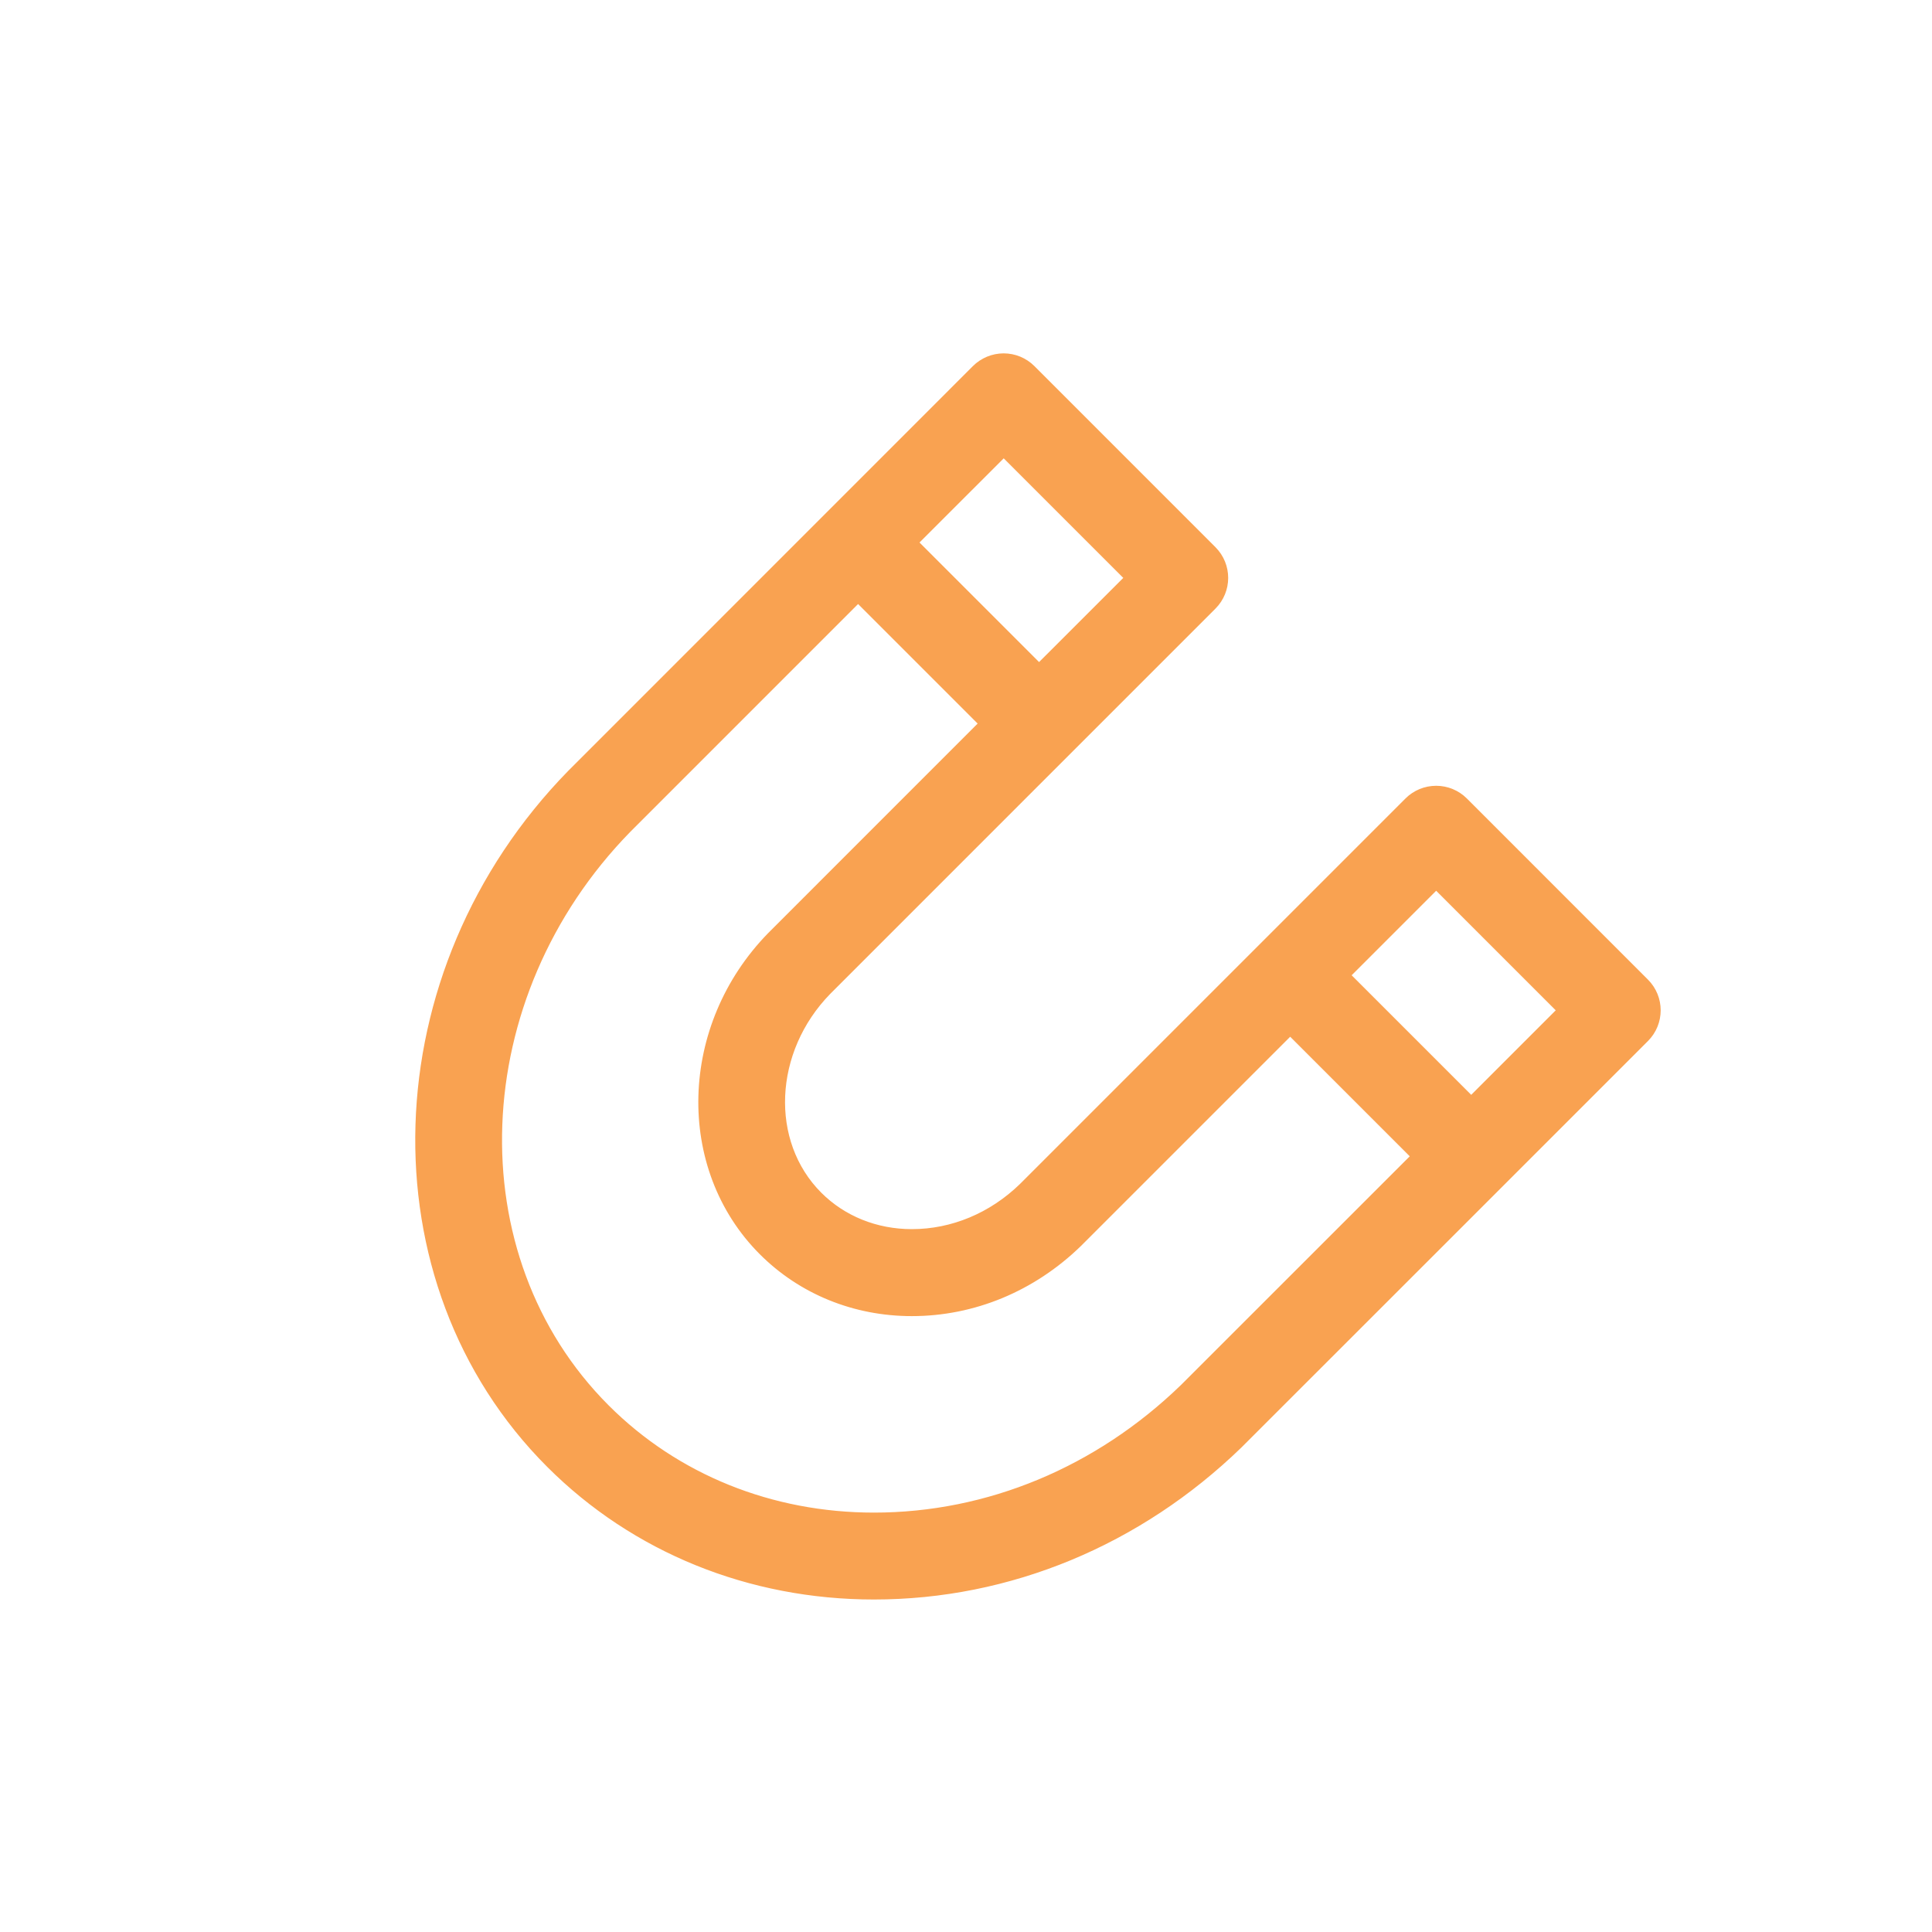
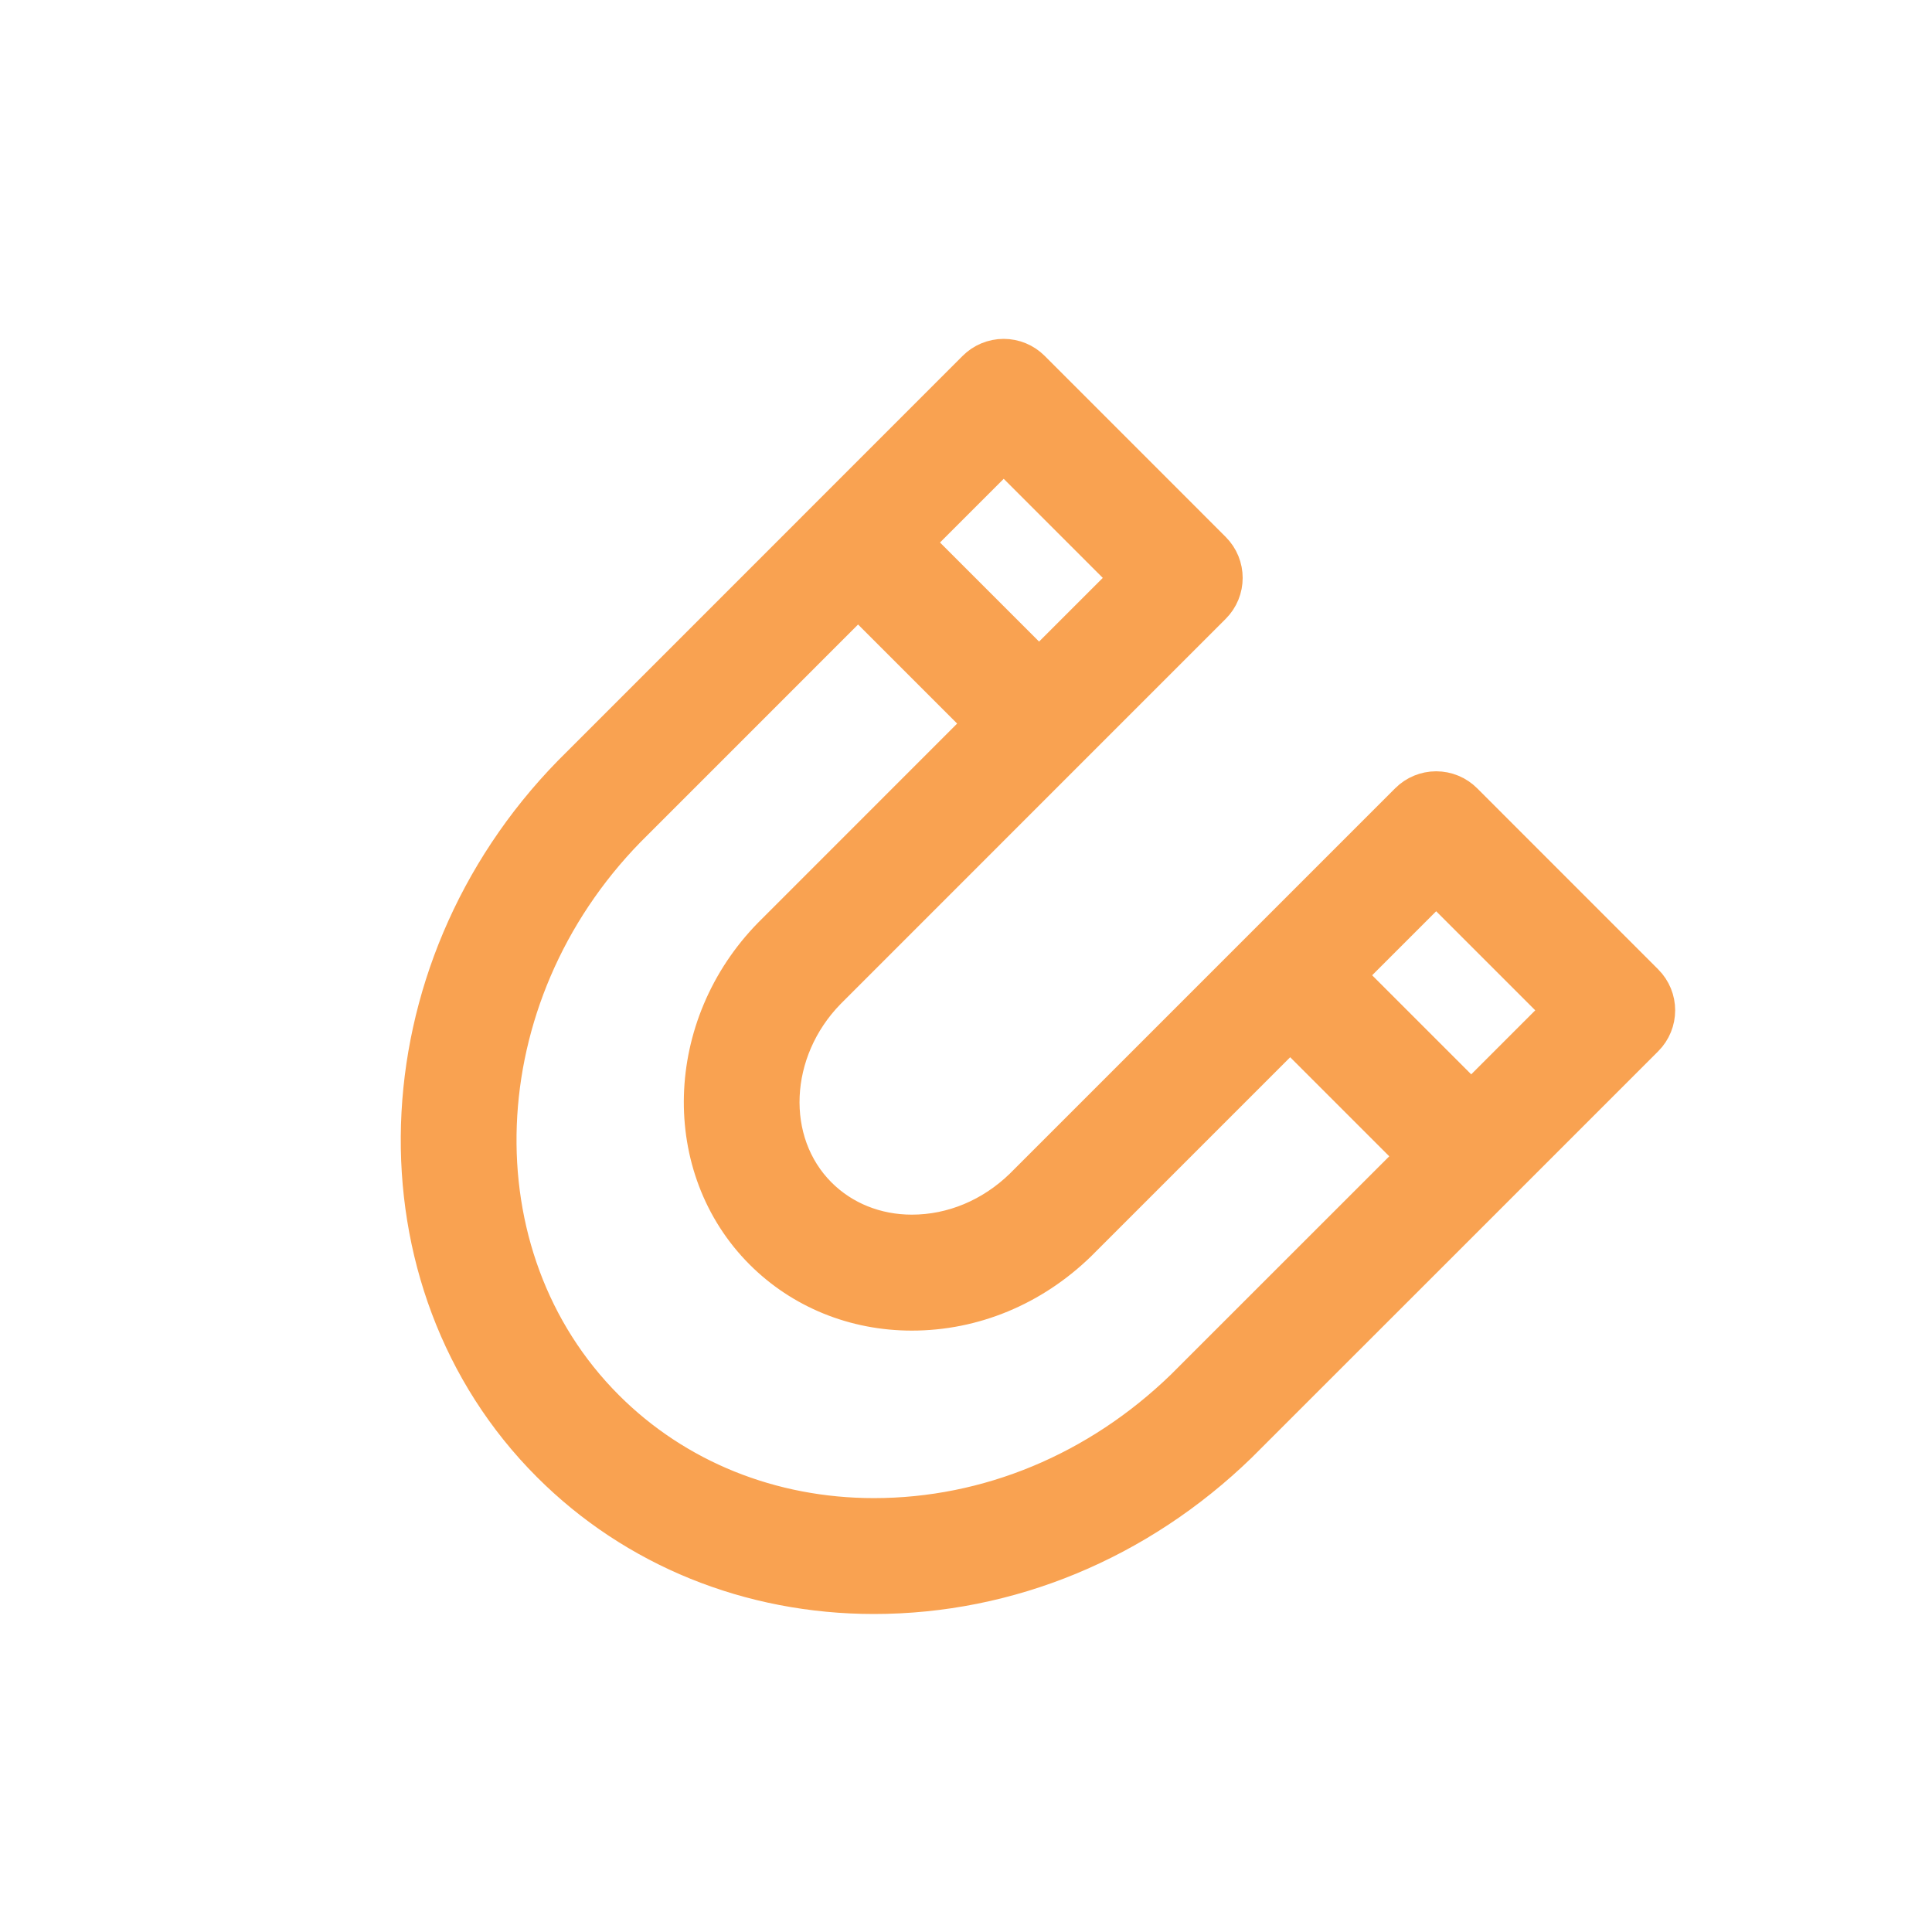
<svg xmlns="http://www.w3.org/2000/svg" version="1.1" id="Layer_1" x="0px" y="0px" viewBox="0 0 50 50" enable-background="new 0 0 50 50" xml:space="preserve">
-   <path class="path" stroke="#f9a251" fill="#f9a251" stroke-width="0.25" d="M42.56,26.854c0.391-0.391,0.391-1.023,0-1.414l-4.685-4.686c-0.188-0.188-0.442-0.293-0.707-0.293s-0.52,0.105-0.707,0.293  l-9.979,9.979c-0.799,0.775-1.823,1.202-2.883,1.202c-0.937,0-1.801-0.348-2.432-0.979c-1.387-1.387-1.281-3.776,0.231-5.323  c0.076-0.076,3.404-3.405,6.2-6.201c0,0,0,0,0,0s0,0,0,0c1.902-1.902,3.56-3.56,3.769-3.769c0.391-0.391,0.391-1.023,0-1.414  l-4.685-4.686c-0.188-0.188-0.442-0.293-0.708-0.293c0,0,0,0-0.001,0c-0.266,0.001-0.521,0.107-0.708,0.295  c-0.042,0.043-1.747,1.748-3.767,3.768l0,0l0,0c-0.038,0.038-0.075,0.075-0.113,0.113c-2.974,2.974-6.57,6.57-6.589,6.59  C9.785,25.162,9.54,33.164,14.25,37.874c2.19,2.19,5.162,3.396,8.368,3.396c3.484,0,6.833-1.387,9.425-3.901  C32.104,37.311,42.455,26.959,42.56,26.854z M25.976,11.685l3.271,3.271c-0.873,0.873-1.639,1.639-2.356,2.355l-3.271-3.271  C24.577,13.084,25.419,12.242,25.976,11.685z M30.654,35.93c-2.221,2.154-5.075,3.341-8.036,3.341c-2.672,0-5.142-0.998-6.954-2.811  c-3.938-3.938-3.686-10.679,0.56-15.021c0.072-0.072,3.176-3.176,5.983-5.984l3.271,3.271c-5.475,5.475-5.504,5.505-5.505,5.506  c-2.279,2.33-2.377,5.981-0.22,8.14c1.009,1.009,2.375,1.564,3.846,1.564c1.582,0,3.101-0.627,4.286-1.777l5.505-5.505l3.271,3.271  C33.85,32.735,30.743,35.842,30.654,35.93z M38.075,28.511l-3.271-3.271l2.364-2.364l3.271,3.271  C39.881,26.705,39.035,27.55,38.075,28.511z" />
+   <path class="path" stroke="#f9a251" fill="#f9a251" d="M42.56,26.854c0.391-0.391,0.391-1.023,0-1.414l-4.685-4.686c-0.188-0.188-0.442-0.293-0.707-0.293s-0.52,0.105-0.707,0.293  l-9.979,9.979c-0.799,0.775-1.823,1.202-2.883,1.202c-0.937,0-1.801-0.348-2.432-0.979c-1.387-1.387-1.281-3.776,0.231-5.323  c0.076-0.076,3.404-3.405,6.2-6.201c0,0,0,0,0,0s0,0,0,0c1.902-1.902,3.56-3.56,3.769-3.769c0.391-0.391,0.391-1.023,0-1.414  l-4.685-4.686c-0.188-0.188-0.442-0.293-0.708-0.293c0,0,0,0-0.001,0c-0.266,0.001-0.521,0.107-0.708,0.295  c-0.042,0.043-1.747,1.748-3.767,3.768l0,0l0,0c-0.038,0.038-0.075,0.075-0.113,0.113c-2.974,2.974-6.57,6.57-6.589,6.59  C9.785,25.162,9.54,33.164,14.25,37.874c2.19,2.19,5.162,3.396,8.368,3.396c3.484,0,6.833-1.387,9.425-3.901  C32.104,37.311,42.455,26.959,42.56,26.854z M25.976,11.685l3.271,3.271c-0.873,0.873-1.639,1.639-2.356,2.355l-3.271-3.271  C24.577,13.084,25.419,12.242,25.976,11.685z M30.654,35.93c-2.221,2.154-5.075,3.341-8.036,3.341c-2.672,0-5.142-0.998-6.954-2.811  c-3.938-3.938-3.686-10.679,0.56-15.021c0.072-0.072,3.176-3.176,5.983-5.984l3.271,3.271c-5.475,5.475-5.504,5.505-5.505,5.506  c-2.279,2.33-2.377,5.981-0.22,8.14c1.009,1.009,2.375,1.564,3.846,1.564c1.582,0,3.101-0.627,4.286-1.777l5.505-5.505l3.271,3.271  C33.85,32.735,30.743,35.842,30.654,35.93z M38.075,28.511l-3.271-3.271l2.364-2.364l3.271,3.271  C39.881,26.705,39.035,27.55,38.075,28.511z" />
</svg>
